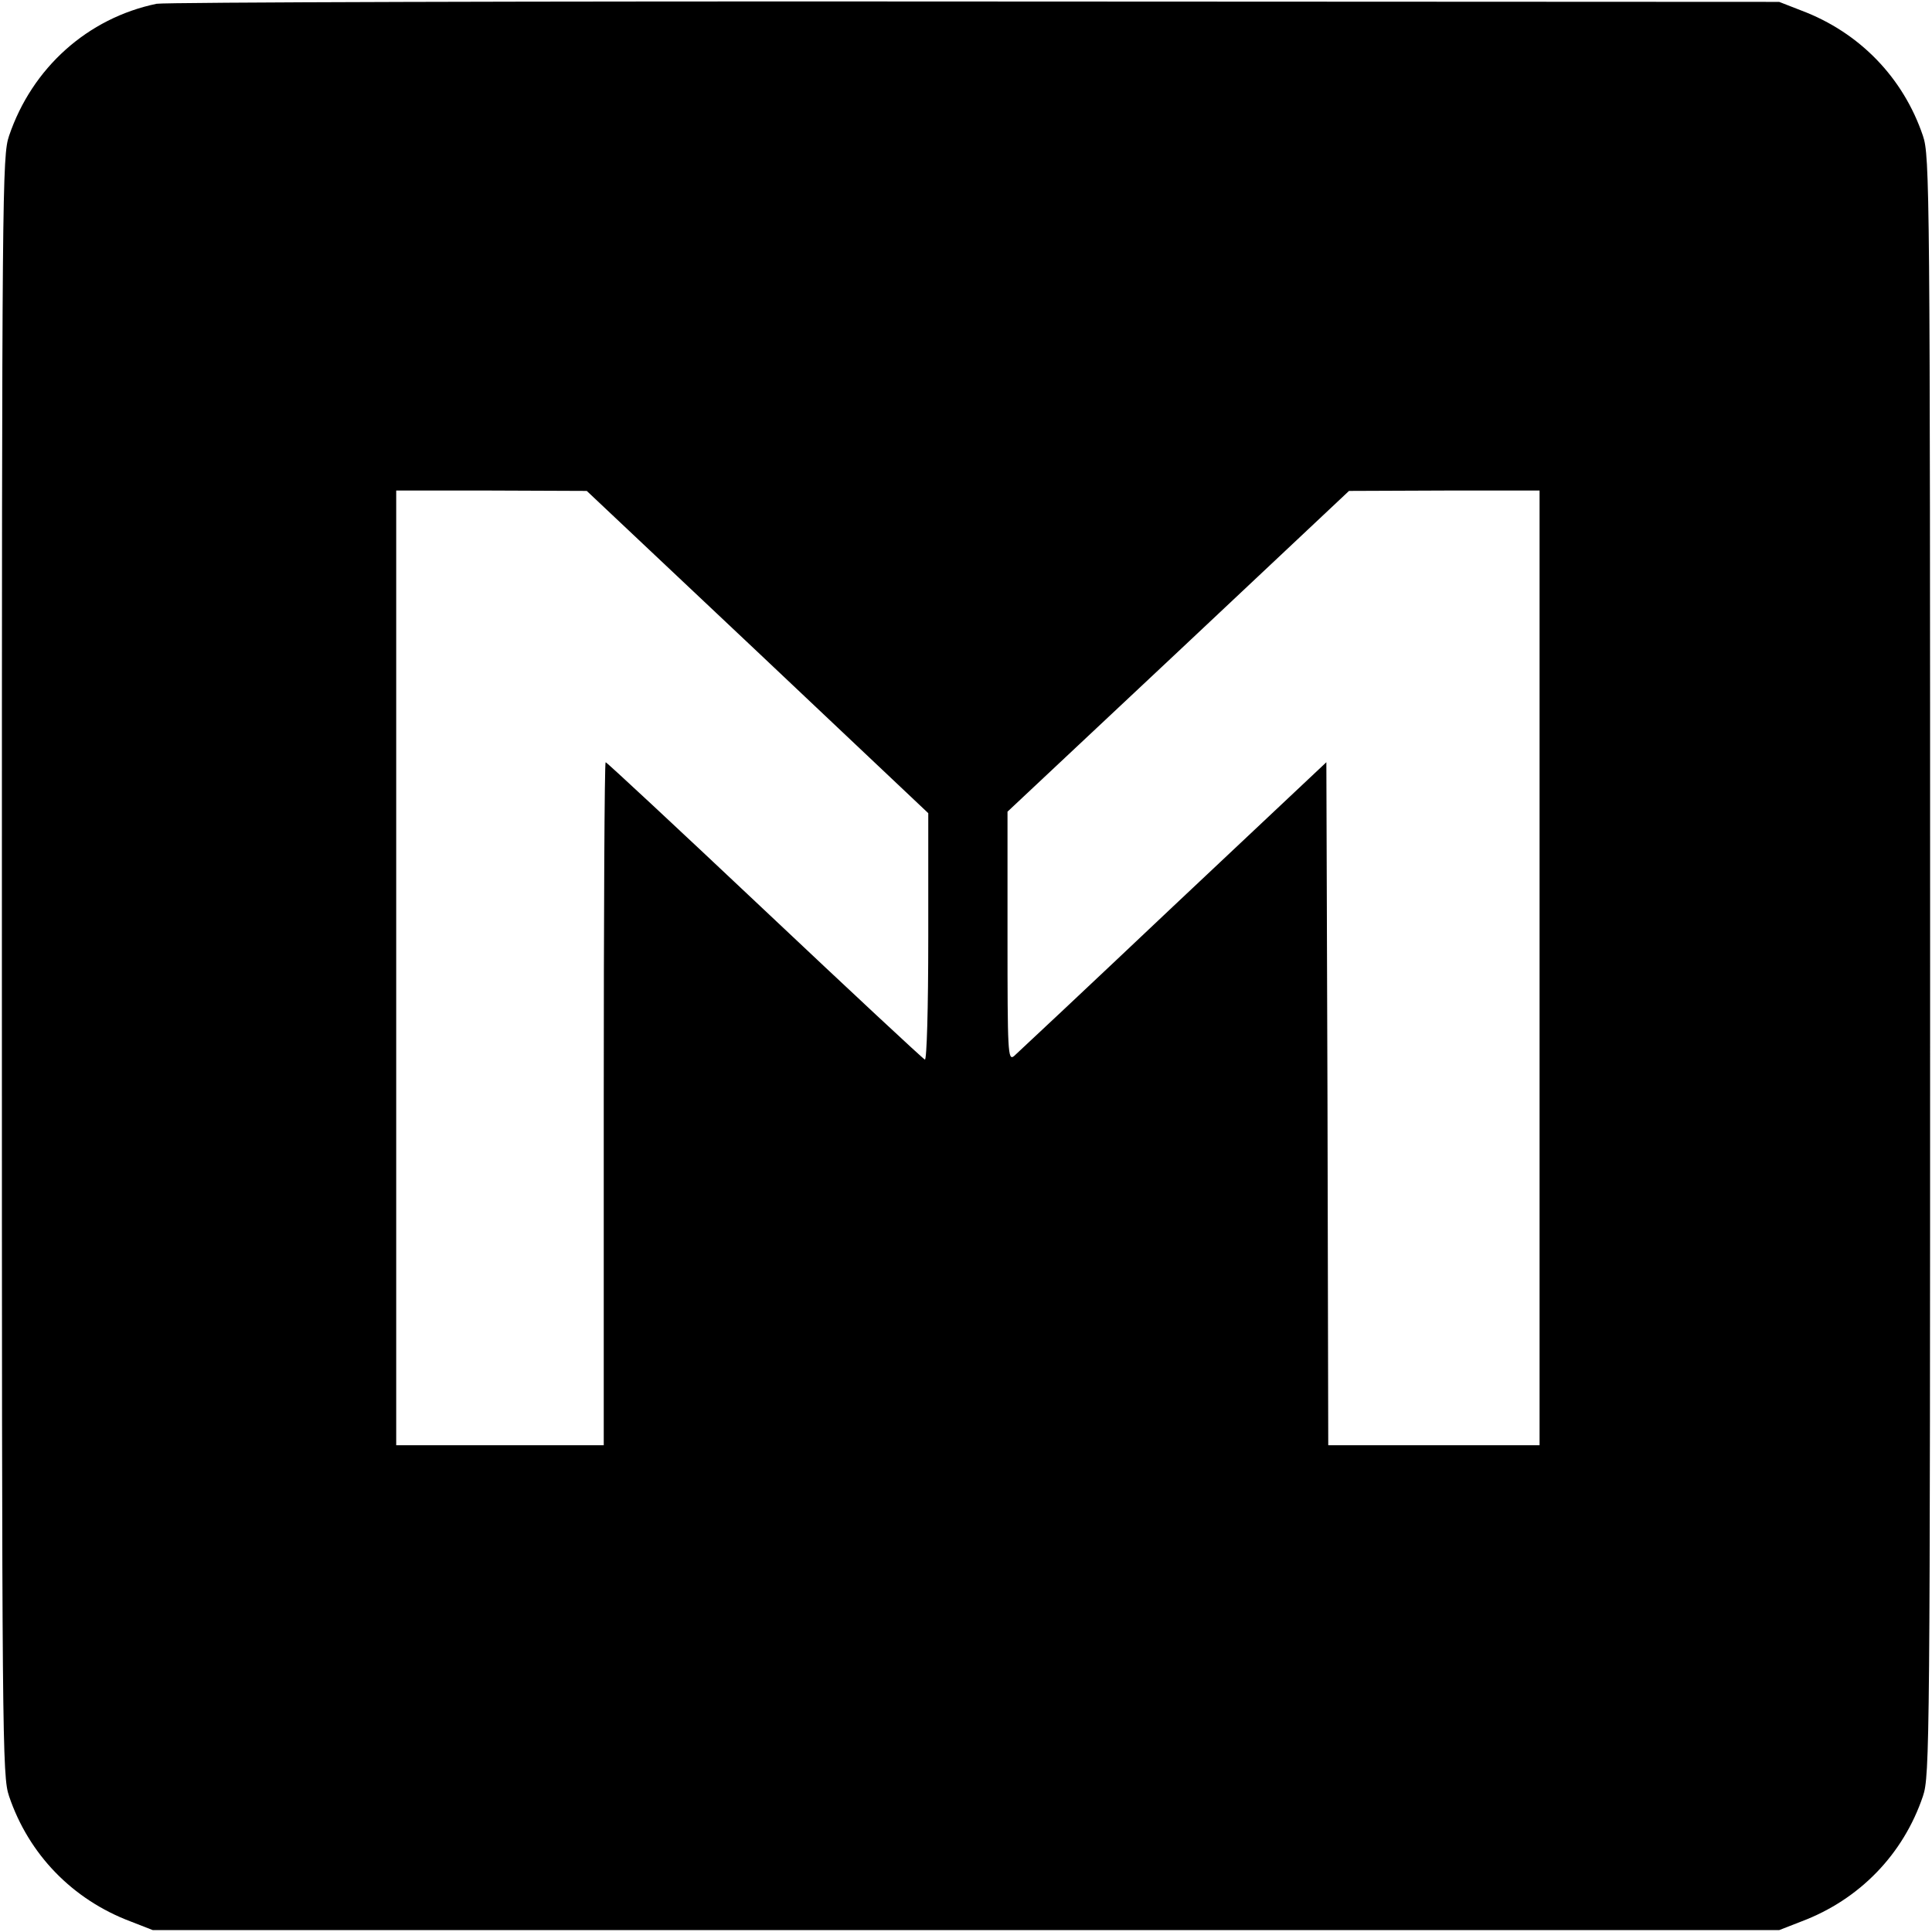
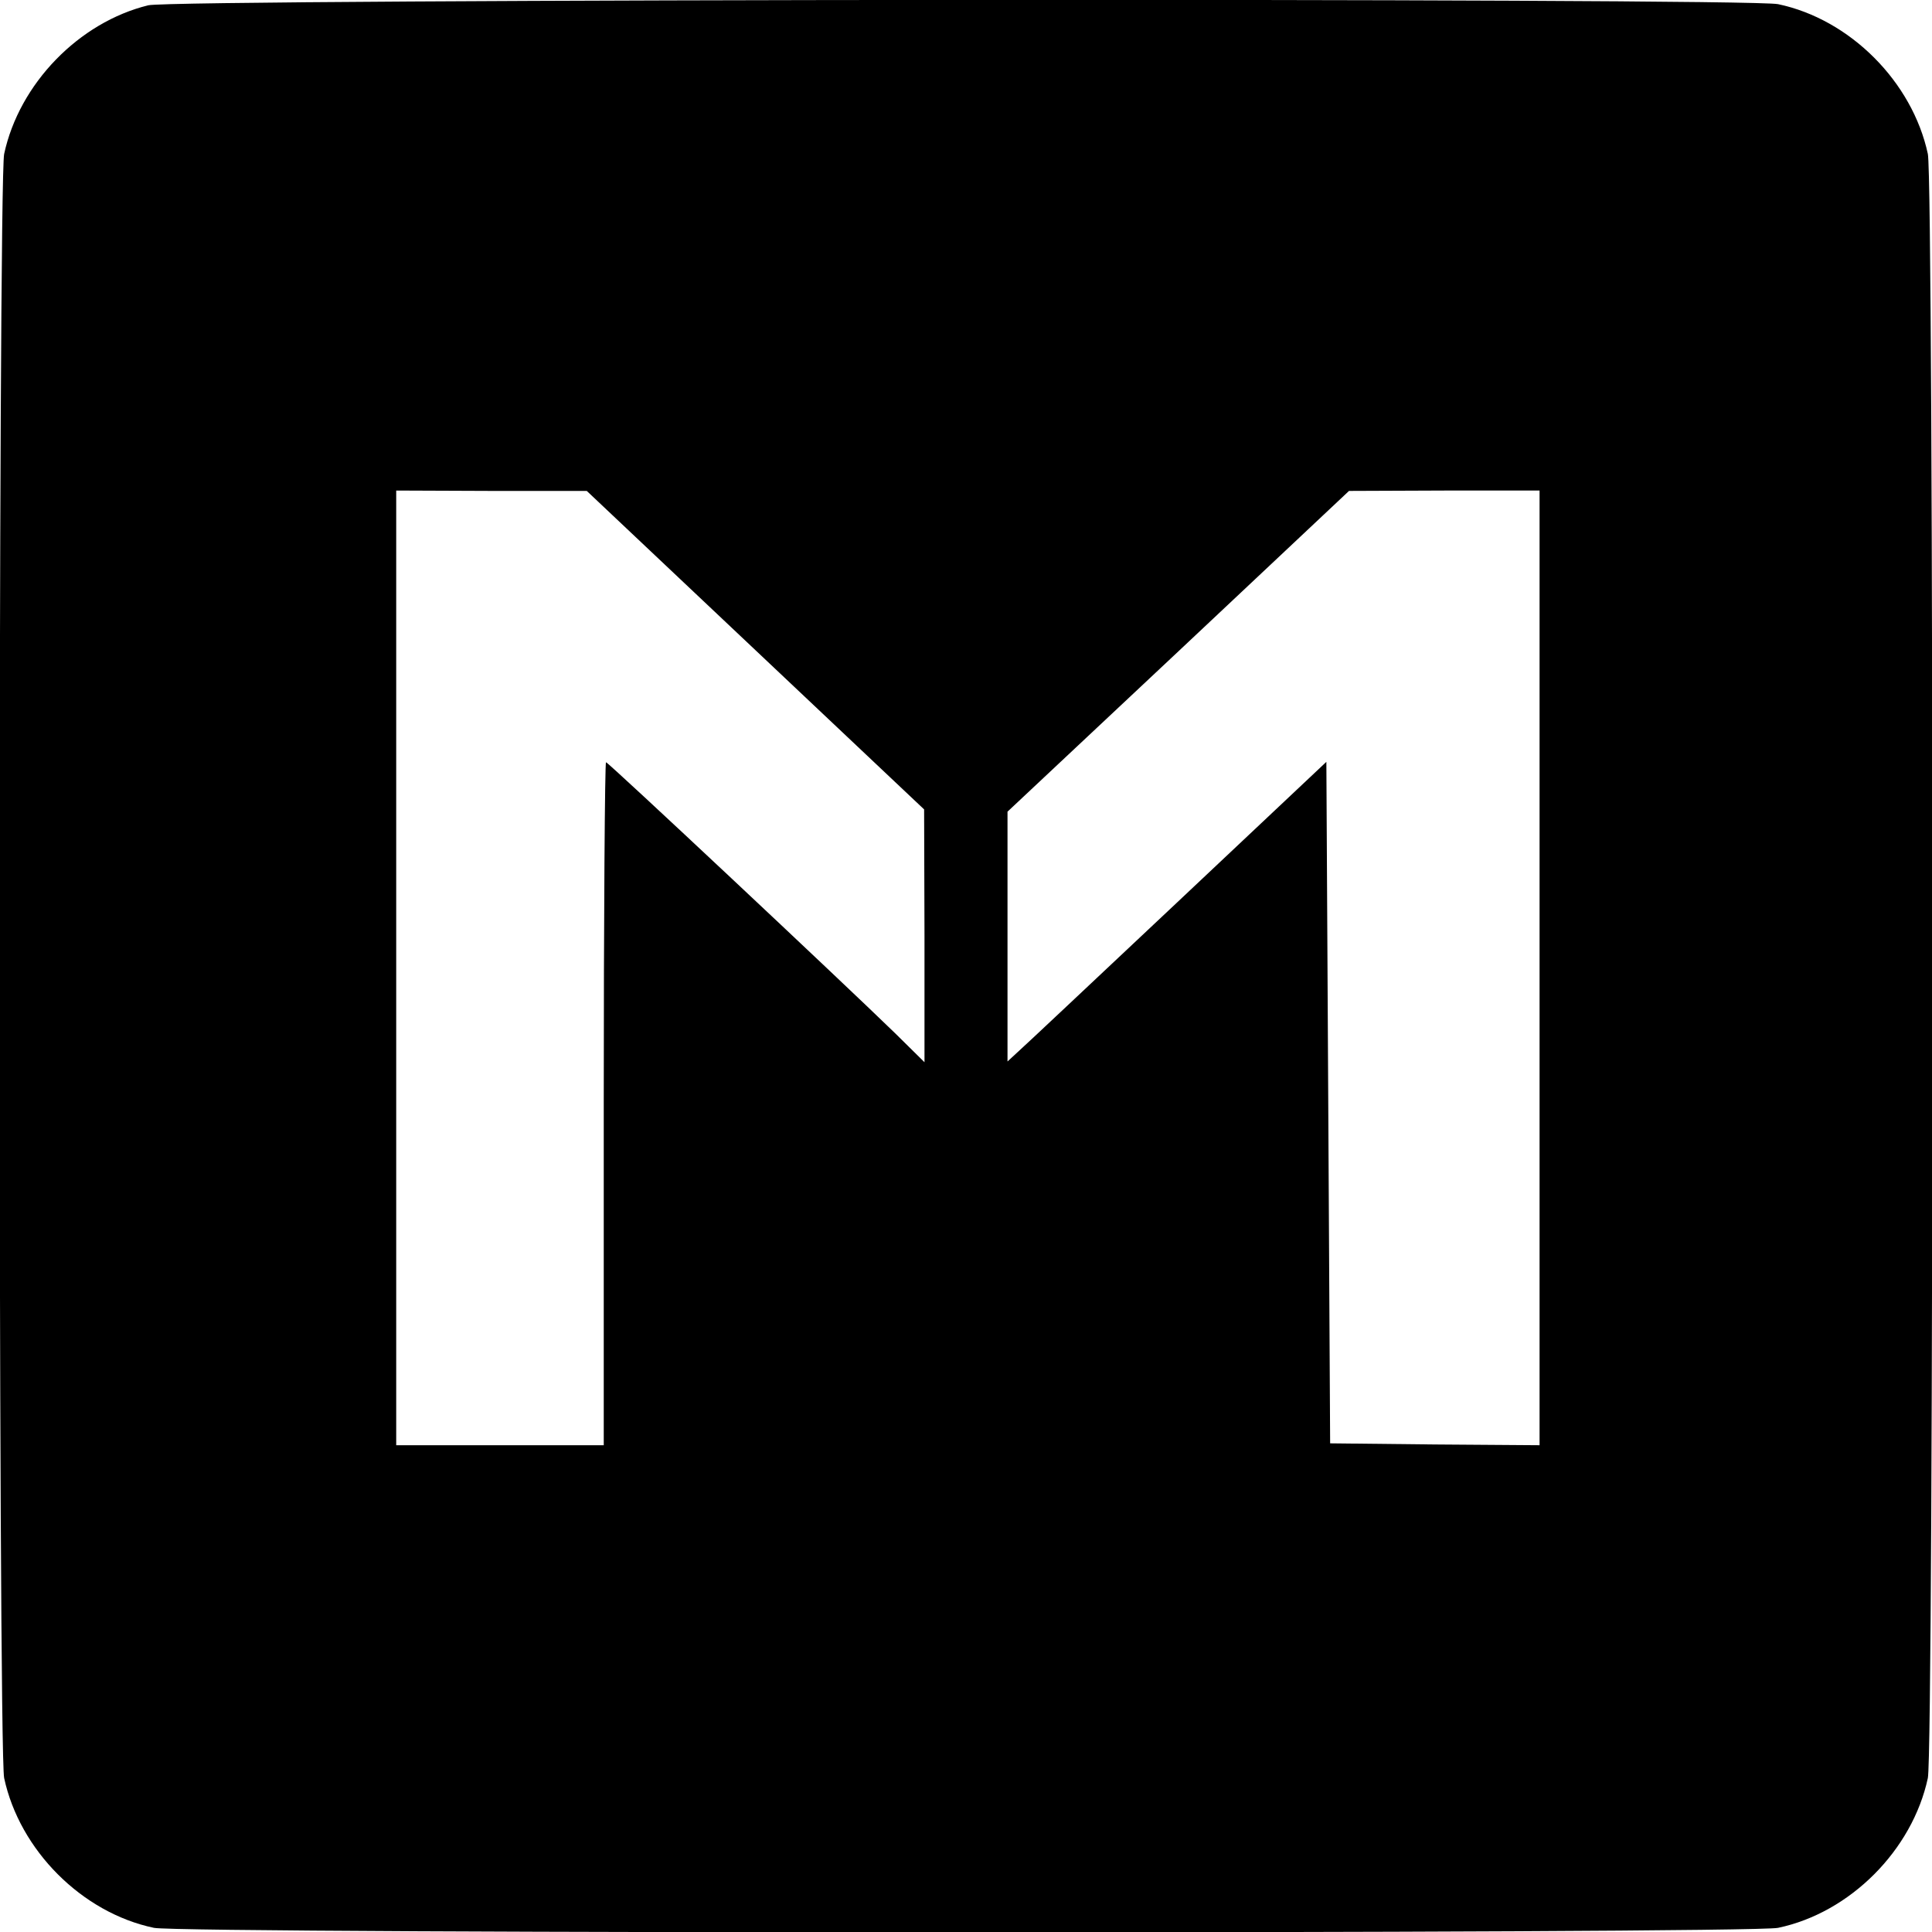
<svg xmlns="http://www.w3.org/2000/svg" version="1.0" width="512pt" height="512pt" viewBox="0 0 512 512" preserveAspectRatio="xMidYMid meet">
  <g transform="translate(0,512) scale(0.1,-0.1)" fill="#000000" stroke="none">
-     <path d="M415 5110 c-183 -38 -330 -170 -391 -350 -18 -53 -19 -134 -19 -2200 0 -2066 1 -2147 19 -2200 52 -154 168 -274 322 -332 l59 -23 2155 0 2155 0 59 23 c154 58 270 178 322 332 18 53 19 134 19 2200 0 2066 -1 2147 -19 2200 -52 154 -168 274 -322 332 l-59 23 -2130 1 c-1172 1 -2148 -2 -2170 -6z m1593 -1718 l452 -427 0 -328 c0 -191 -4 -327 -9 -325 -5 2 -196 180 -425 396 -228 215 -418 392 -421 392 -3 0 -5 -407 -5 -905 l0 -905 -275 0 -275 0 0 1265 0 1265 253 0 252 -1 453 -427z m2072 -837 l0 -1265 -280 0 -280 0 -2 905 -3 905 -406 -382 c-223 -211 -413 -389 -422 -397 -16 -12 -17 10 -17 317 l0 331 453 425 452 425 253 1 252 0 0 -1265z" />
+     <path d="M393 5106 c-184 -45 -342 -208 -382 -394 -16 -75 -16 -4229 0 -4304 41 -191 206 -357 397 -397 75 -16 4229 -16 4304 0 191 40 356 206 397 397 16 75 16 4229 0 4304 -41 191 -206 357 -397 397 -81 17 -4248 14 -4319 -3z m1609 -1709 l447 -422 1 -335 0 -335 -77 76 c-145 141 -761 719 -767 719 -3 0 -6 -407 -6 -905 l0 -905 -275 0 -275 0 0 1265 0 1265 253 -1 252 0 447 -422z m2078 -842 l0 -1265 -277 2 -278 3 -5 903 -5 903 -396 -373 c-218 -205 -408 -384 -423 -397 l-26 -24 0 331 0 331 453 425 452 425 253 1 252 0 0 -1265z" />
  </g>
</svg>
